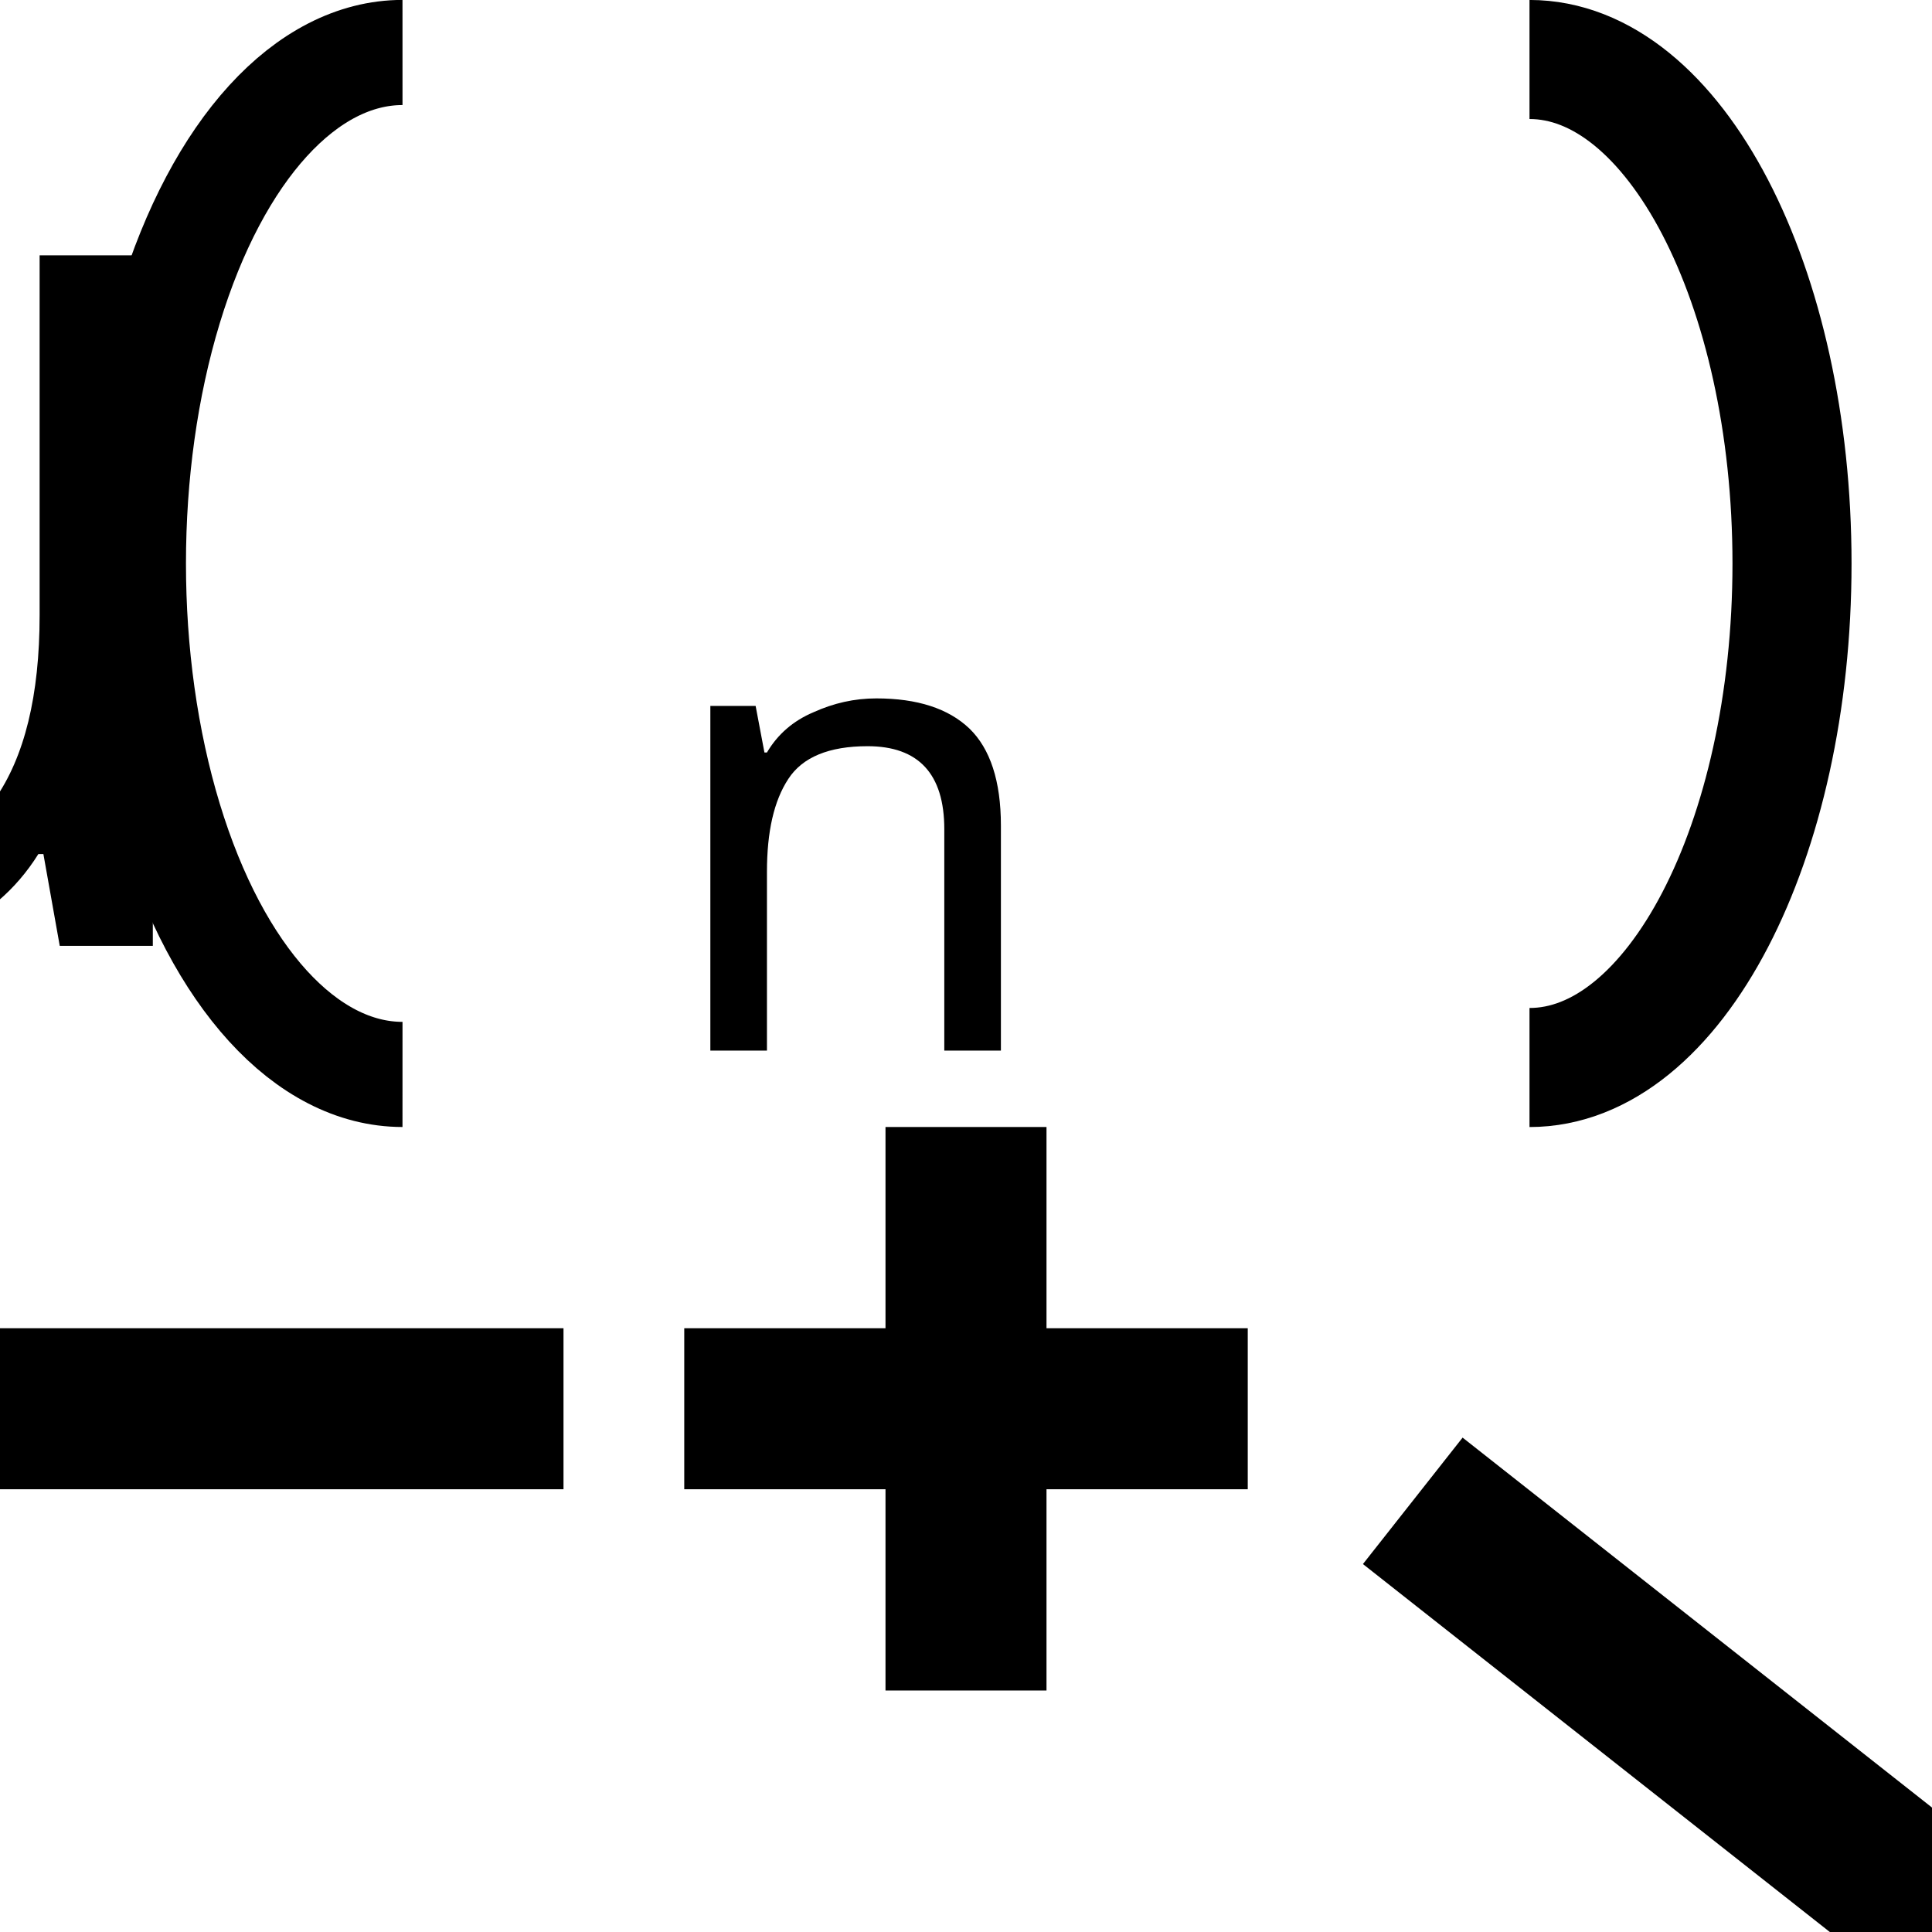
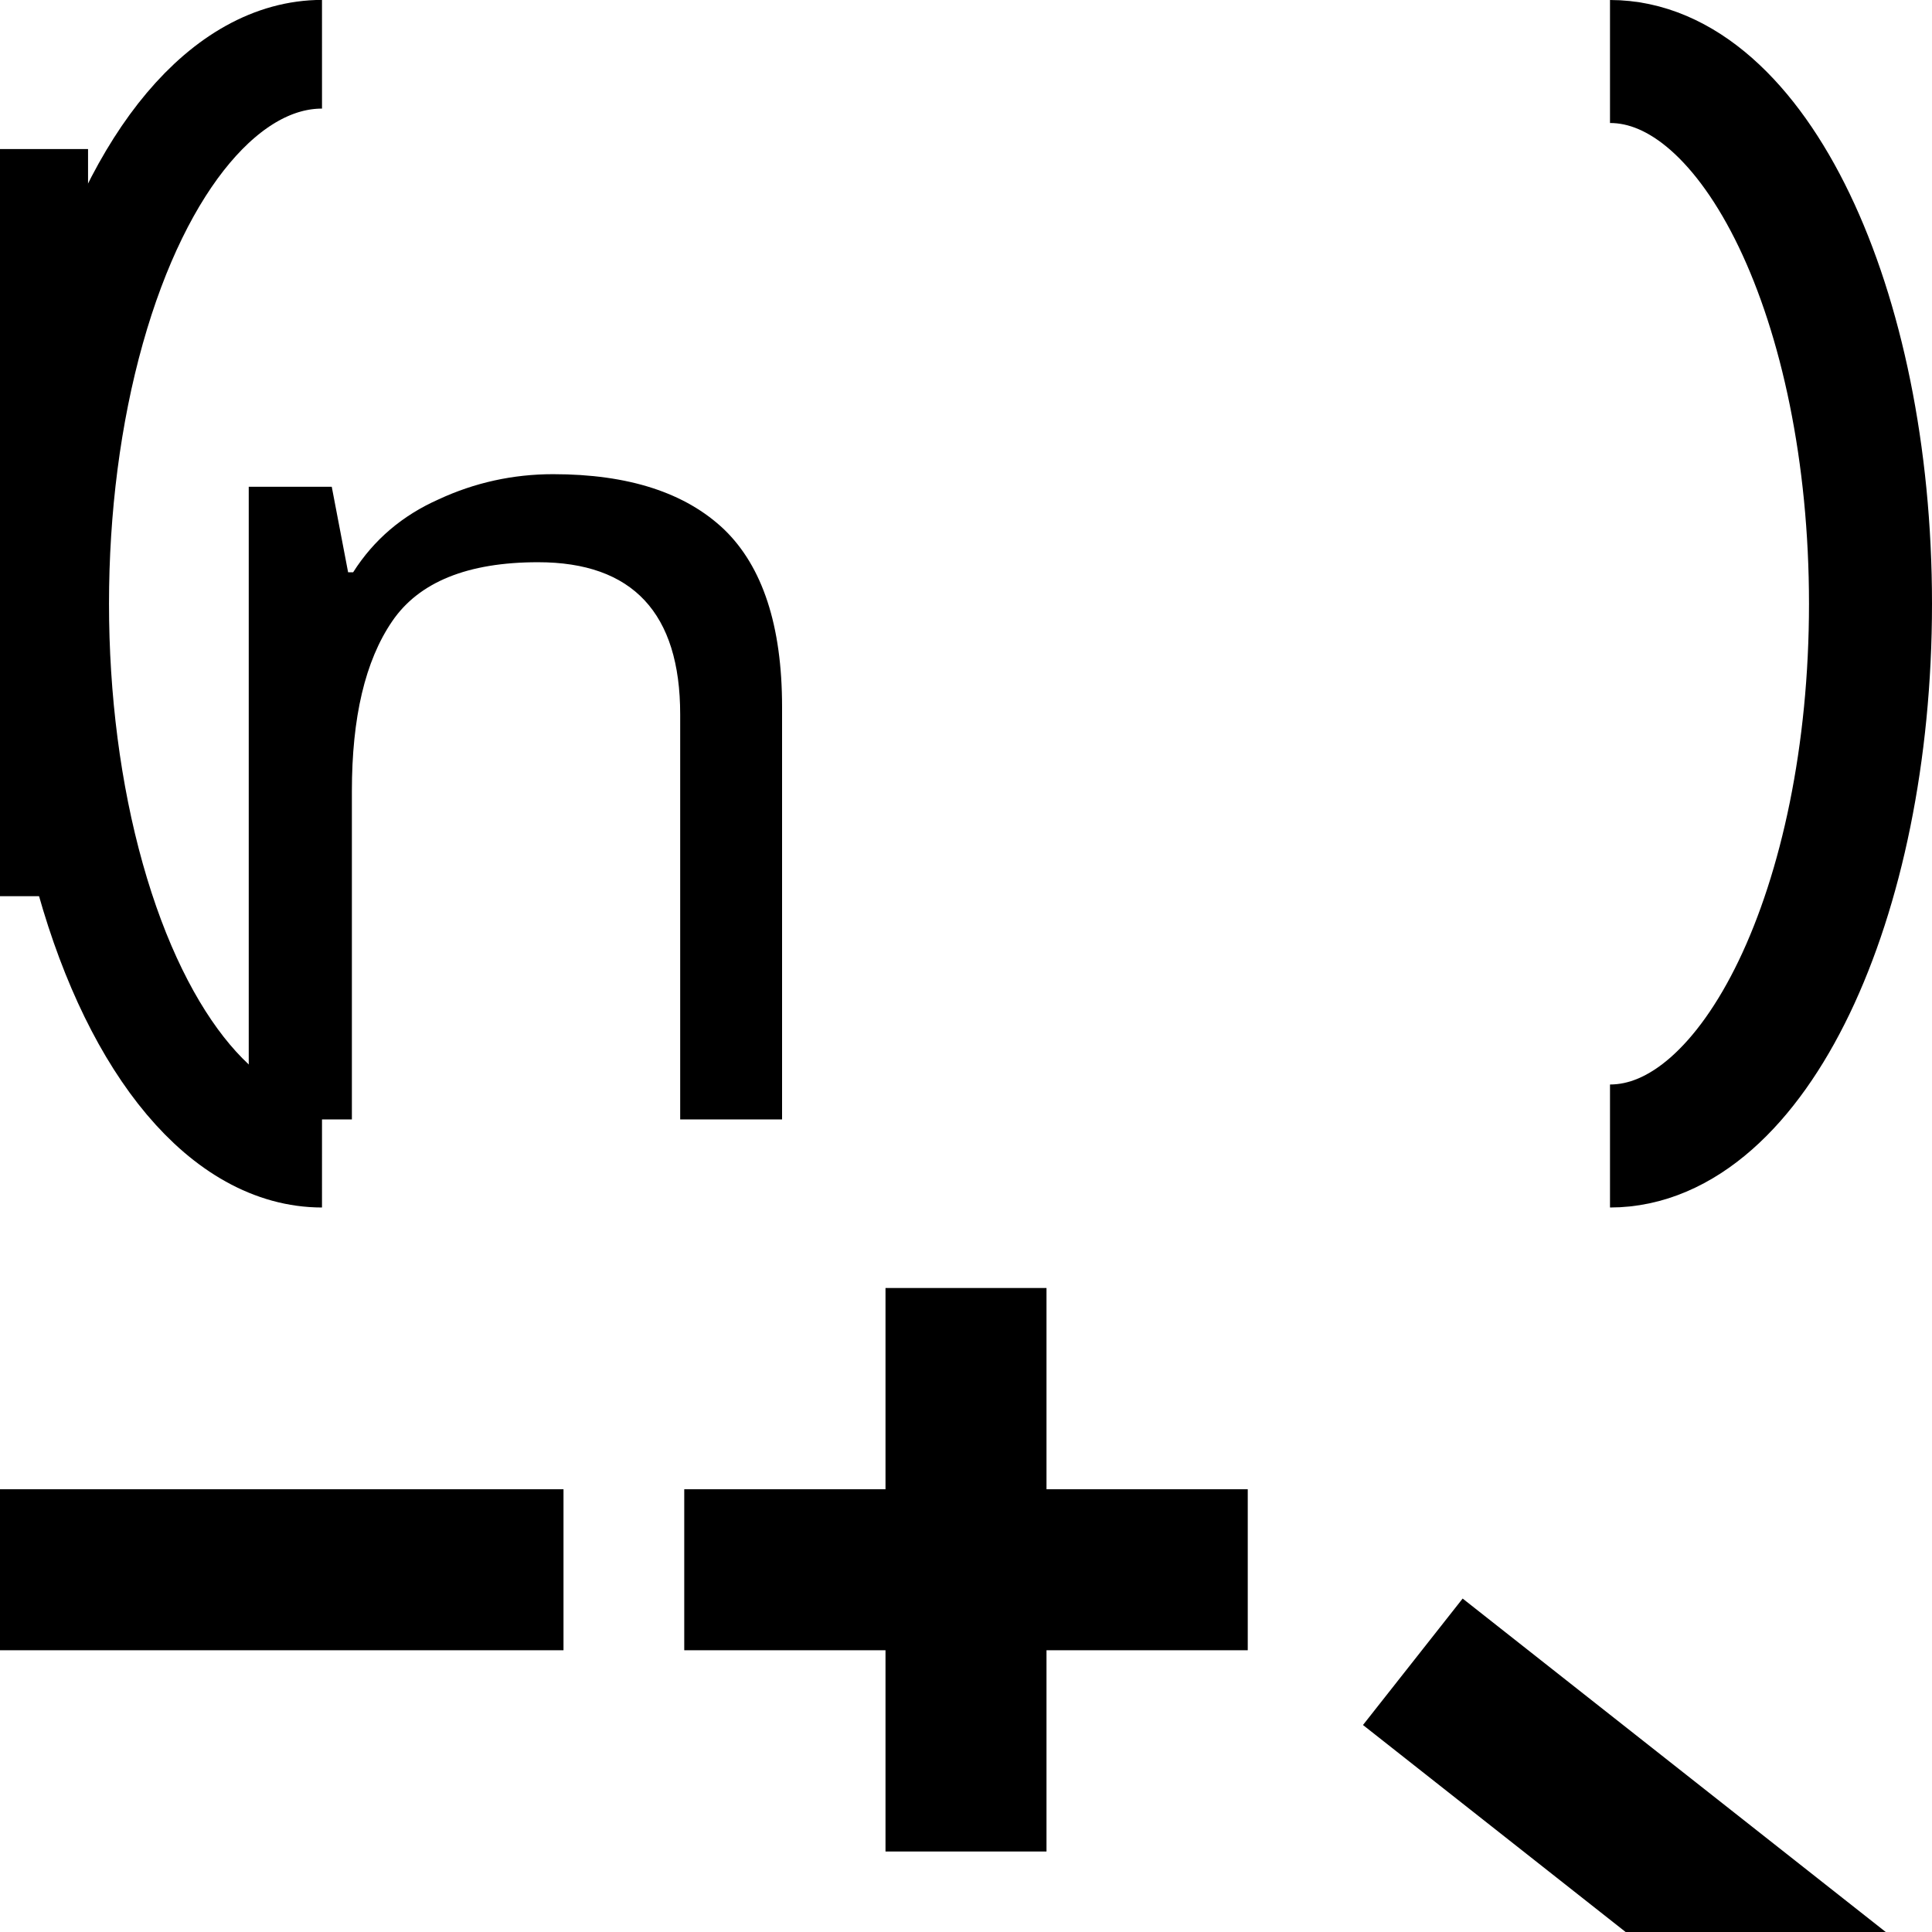
<svg xmlns="http://www.w3.org/2000/svg" width="24.0px" height="24.0px" viewBox="0 0 24.0 24.0" version="1.1" id="SVGRoot">
  <defs id="defs10" />
  <g id="layer1">
-     <rect style="fill:#000000;stroke-width:1.5" id="rect32" width="7" height="2" x="8.5" y="16.5" />
-     <rect style="fill:#000000;stroke-width:1.403" id="rect34" width="2" height="7" x="11" y="14" />
-     <rect style="fill:#000000;stroke-width:1.775" id="rect36" width="7" height="2" x="0" y="16.5" />
-     <path style="fill:none;stroke:#000000;stroke-width:1.306;stroke-opacity:1" id="path81" d="m 5,13.347 a 3.343,6.347 0 0 1 -2.895,-3.174 3.343,6.347 0 0 1 0,-6.347 3.343,6.347 0 0 1 2.895,-3.174" />
-     <text xml:space="preserve" style="font-size:16px;line-height:1.25;font-family:sans-serif;text-align:center;letter-spacing:0px;text-anchor:middle" x="8.711" y="11.75" id="text908">
-       <tspan id="tspan906" x="8.711" y="11.75" style="font-size:16px">u</tspan>
+     <rect style="fill:#000000;stroke-width:1.5" id="rect32" width="7" height="2" x="8.5" y="18.5" />
+     <rect style="fill:#000000;stroke-width:1.403" id="rect34" width="2" height="7" x="11" y="16" />
+     <rect style="fill:#000000;stroke-width:1.775" id="rect36" width="7" height="2" x="0" y="18.5" />
+     <path style="fill:none;stroke:#000000;stroke-width:1.35;stroke-opacity:1" id="path81" d="m 4,14.325 a 3.321,6.825 0 0 1 -2.876,-3.413 3.321,6.825 0 0 1 -1e-7,-6.825 3.321,6.825 0 0 1 2.876,-3.413" />
+     <text xml:space="preserve" style="font-size:17.333px;line-height:1.25;font-family:sans-serif;text-align:center;letter-spacing:0px;text-anchor:middle" x="8.484" y="11.135" id="text908">
+       <tspan id="tspan906" x="8.484" y="11.135" style="font-size:17.333px">u</tspan>
    </text>
-     <text xml:space="preserve" style="font-size:8px;line-height:1.25;font-family:sans-serif;text-align:center;letter-spacing:0px;text-anchor:middle" x="15.809" y="13.052" id="text912">
-       <tspan id="tspan910" x="15.809" y="13.052" style="font-size:8px">n</tspan>
+     <text xml:space="preserve" style="font-size:14.667px;line-height:1.25;font-family:sans-serif;text-align:center;letter-spacing:0px;text-anchor:middle;stroke-width:1" x="15.904" y="13.906" id="text912" transform="scale(1.000032,0.9999676)">
+       <tspan id="tspan910" x="15.904" y="13.906" style="font-size:14.667px;stroke-width:1">n</tspan>
    </text>
-     <path style="fill:none;stroke:#000000;stroke-width:1.479;stroke-opacity:1" id="path929" d="M 19,0.739 A 3.261,6.261 0 0 1 22.261,7 3.261,6.261 0 0 1 19,13.261" />
-     <rect style="fill:#000000;stroke-width:2.012" id="rect36-5" width="9" height="2" x="25.324" y="2.78" transform="rotate(38.24165)" />
+     <path style="fill:none;stroke:#000000;stroke-width:1.528;stroke-opacity:1" id="path929" d="M 20,0.764 A 3.236,6.736 0 0 1 23.236,7.5 3.236,6.736 0 0 1 20,14.236" />
+     <rect style="fill:#000000;stroke-width:2.012" id="rect36-5" width="9" height="2" x="26.562" y="4.35" transform="rotate(38.24165)" />
  </g>
</svg>
